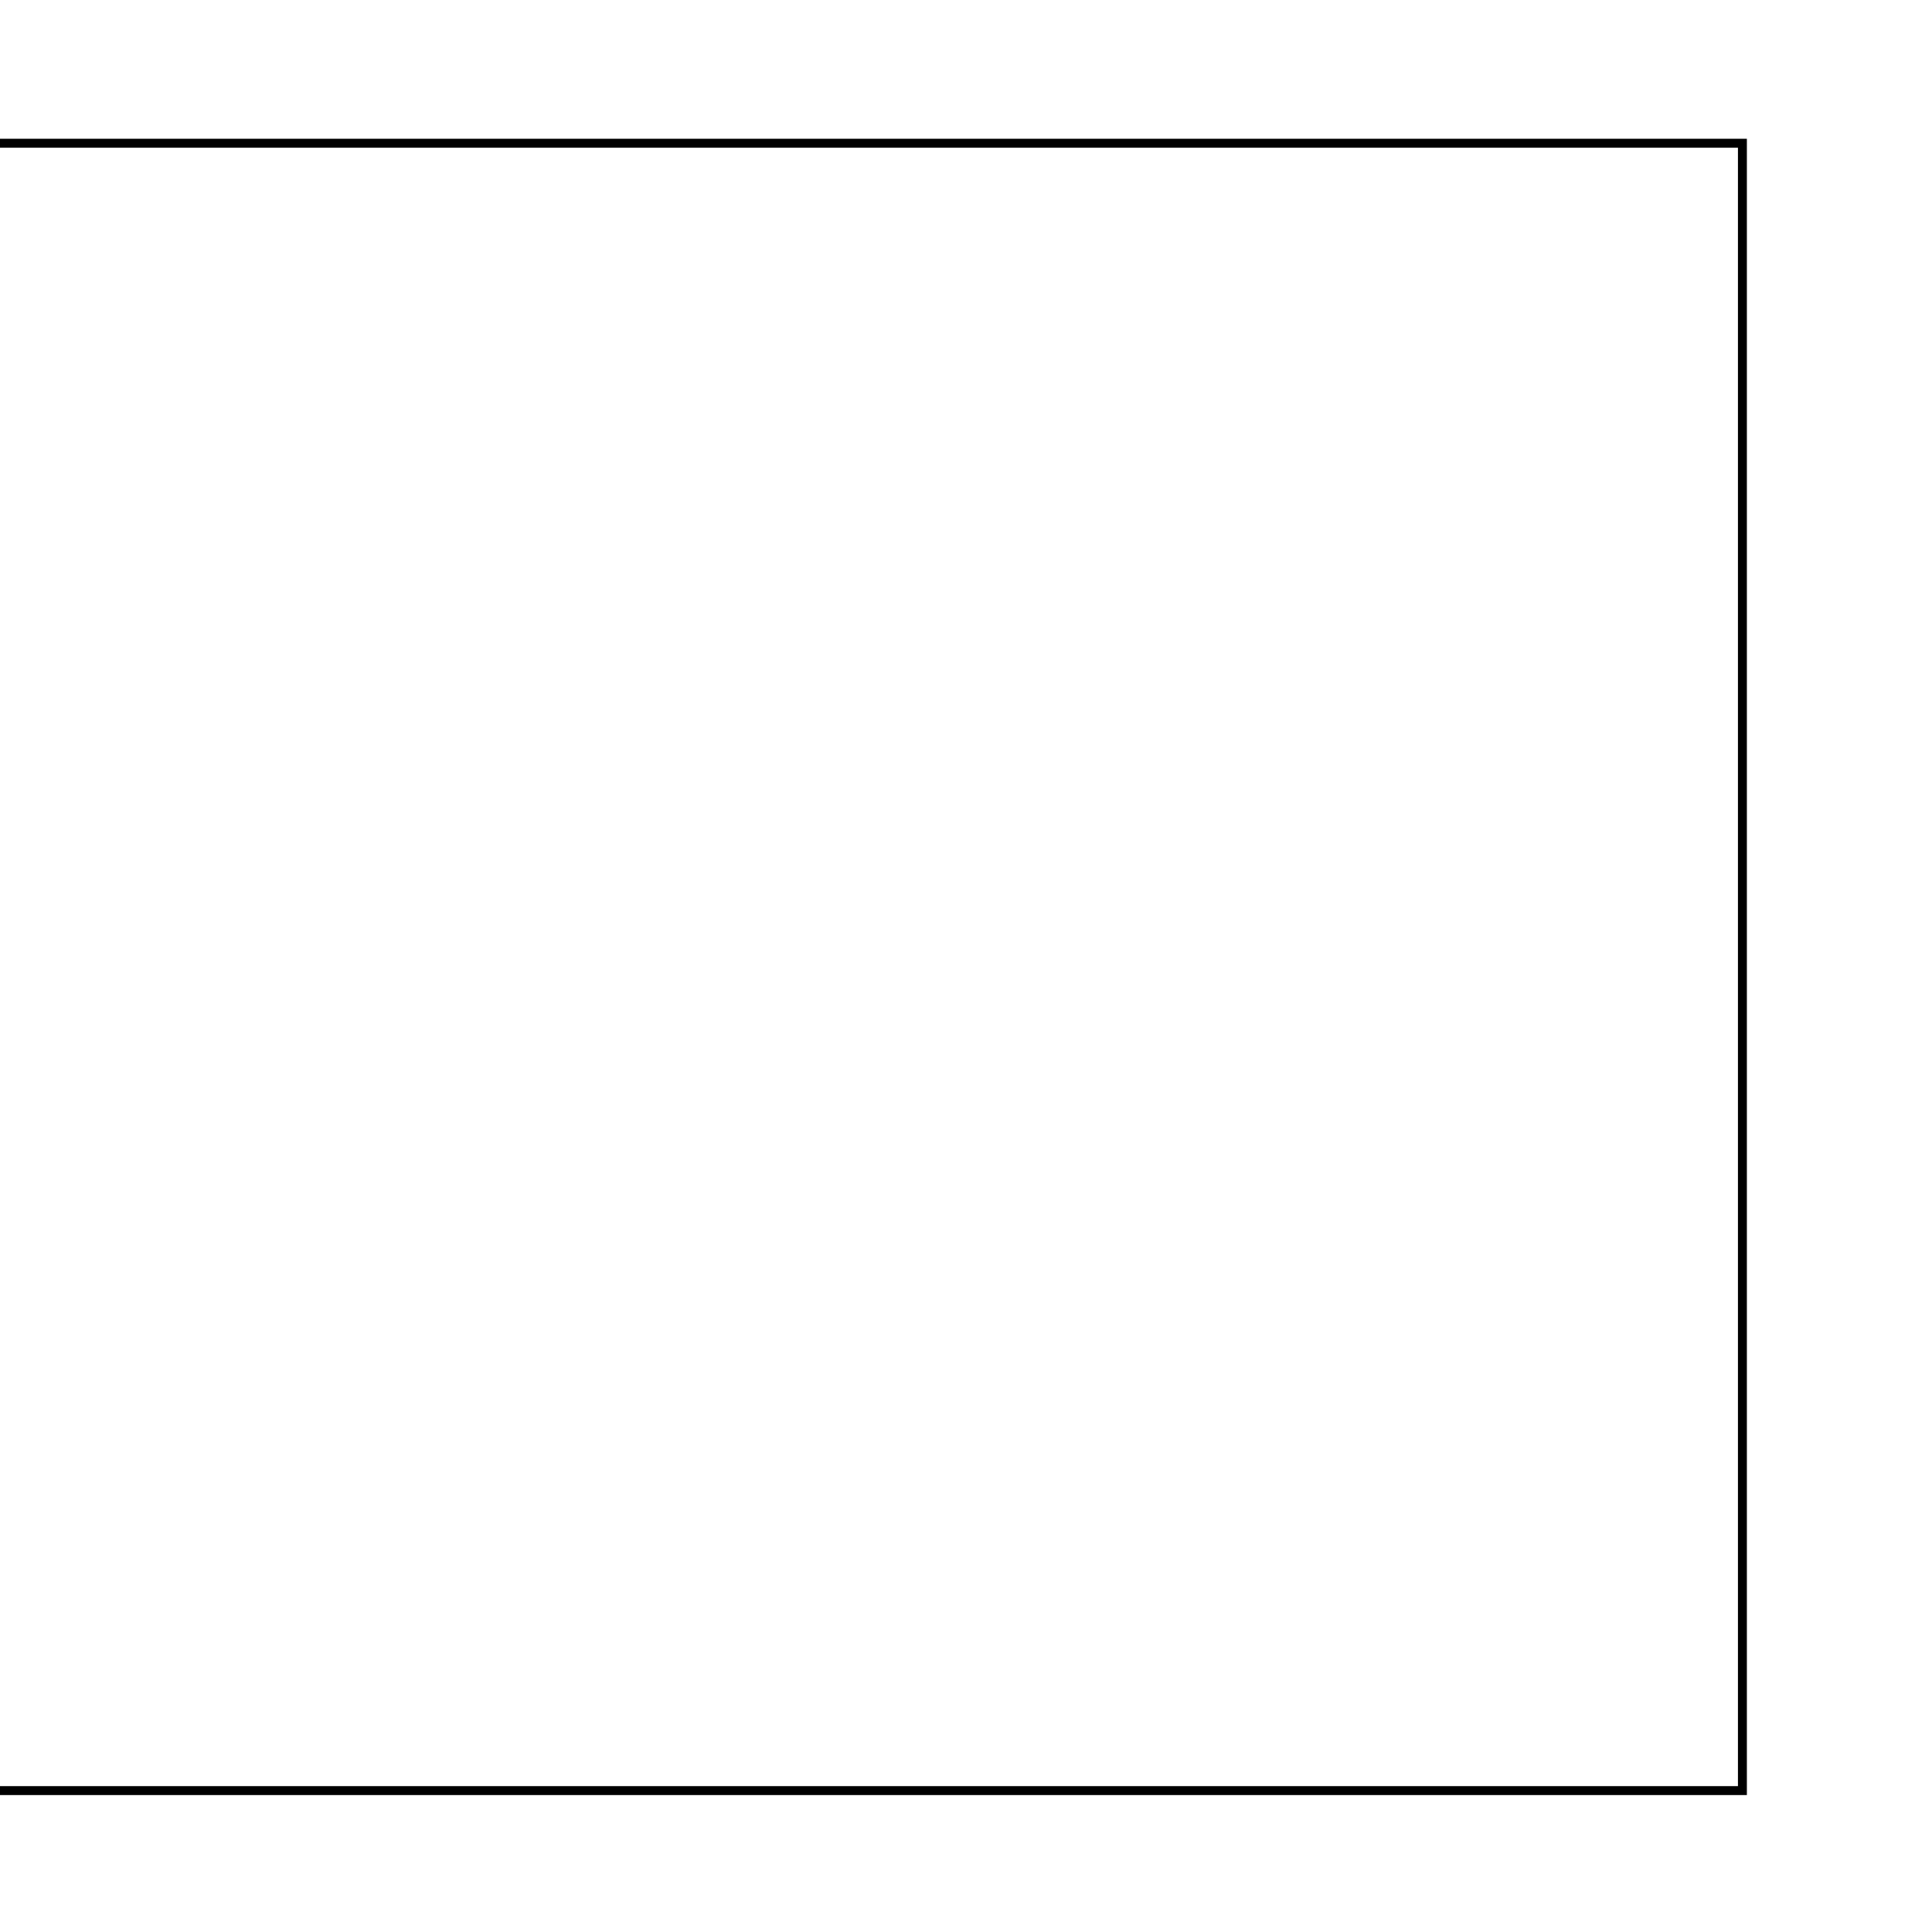
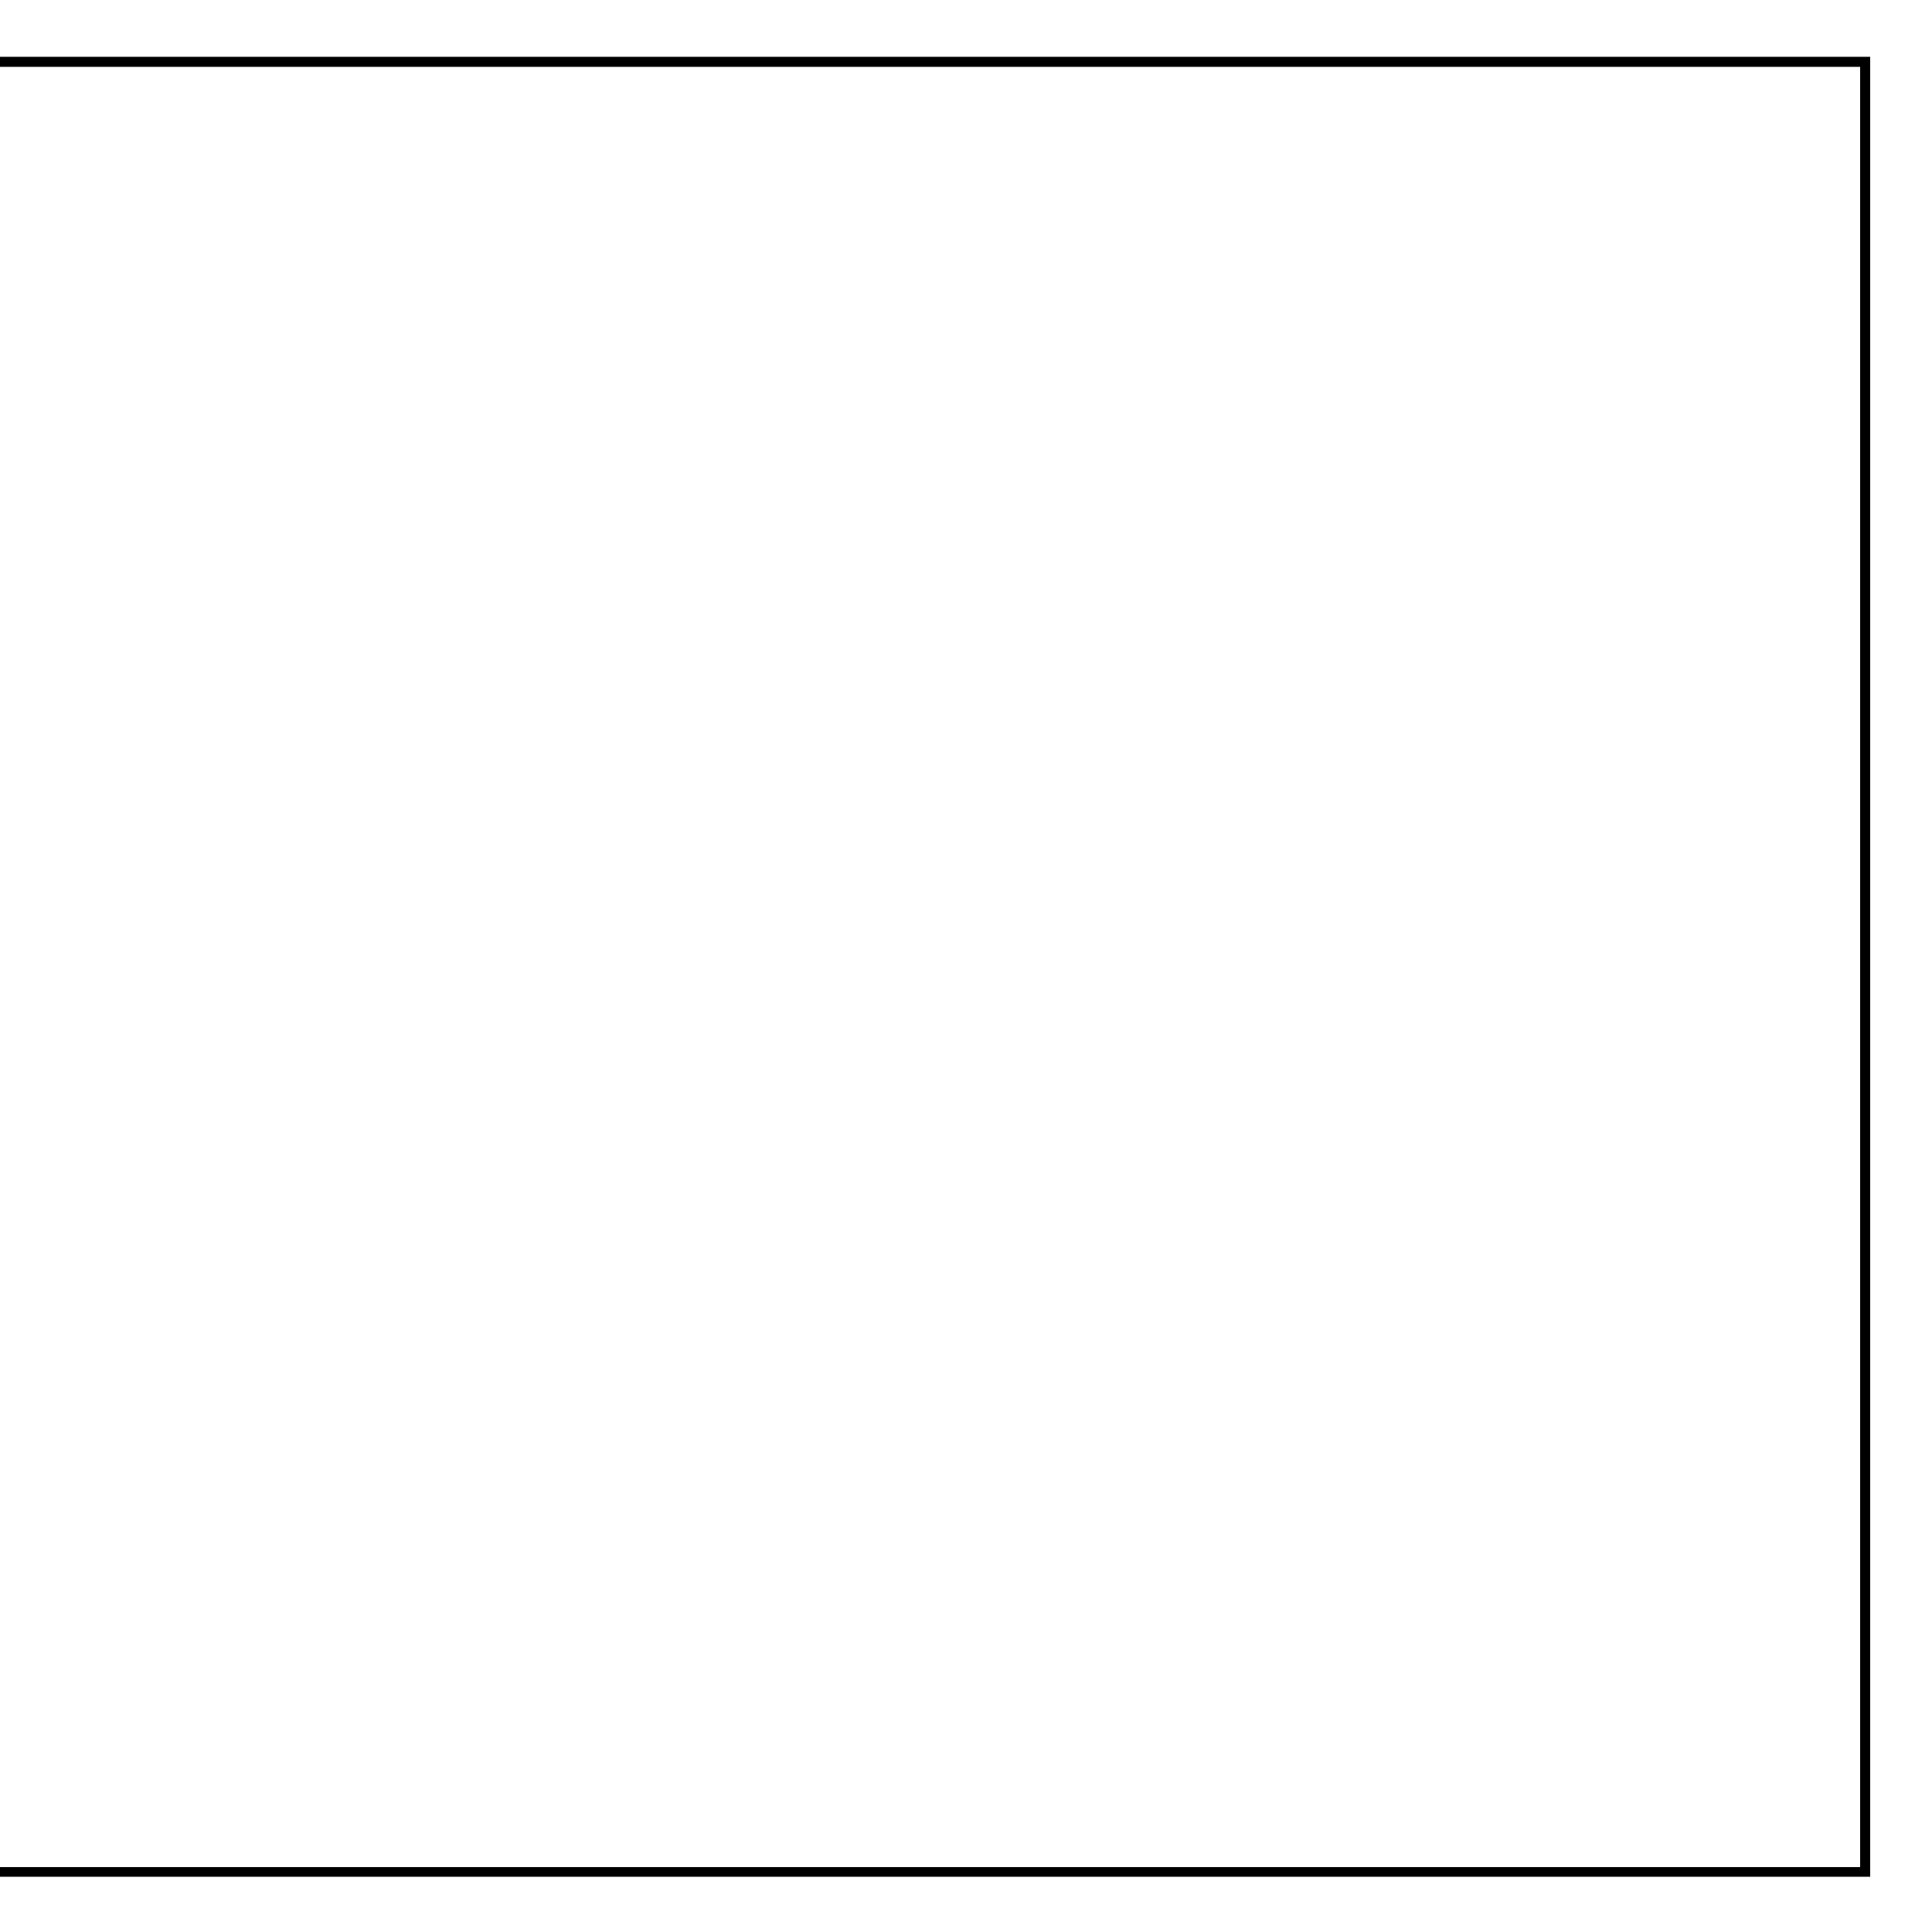
- <svg xmlns="http://www.w3.org/2000/svg" version="1.0" id="Layer_1" x="0px" y="0px" viewBox="0 0 500 500" enable-background="new 0 0 500 500" xml:space="preserve">
-   <path d="M452.09,464.56H-30.05V35.91h482.14V464.56z M-27.73,462.25h477.51V38.23H-27.73V462.25z" />
+ <svg xmlns="http://www.w3.org/2000/svg" version="1.1" id="Layer_1" x="0px" y="0px" viewBox="0 0 500 500" enable-background="new 0 0 500 500" xml:space="preserve">
+   <path d="M484,485.7H-54v-471h538L484,485.7L484,485.7z M-51.4,483.2h532.8V17.3H-51.4V483.2z" />
</svg>
